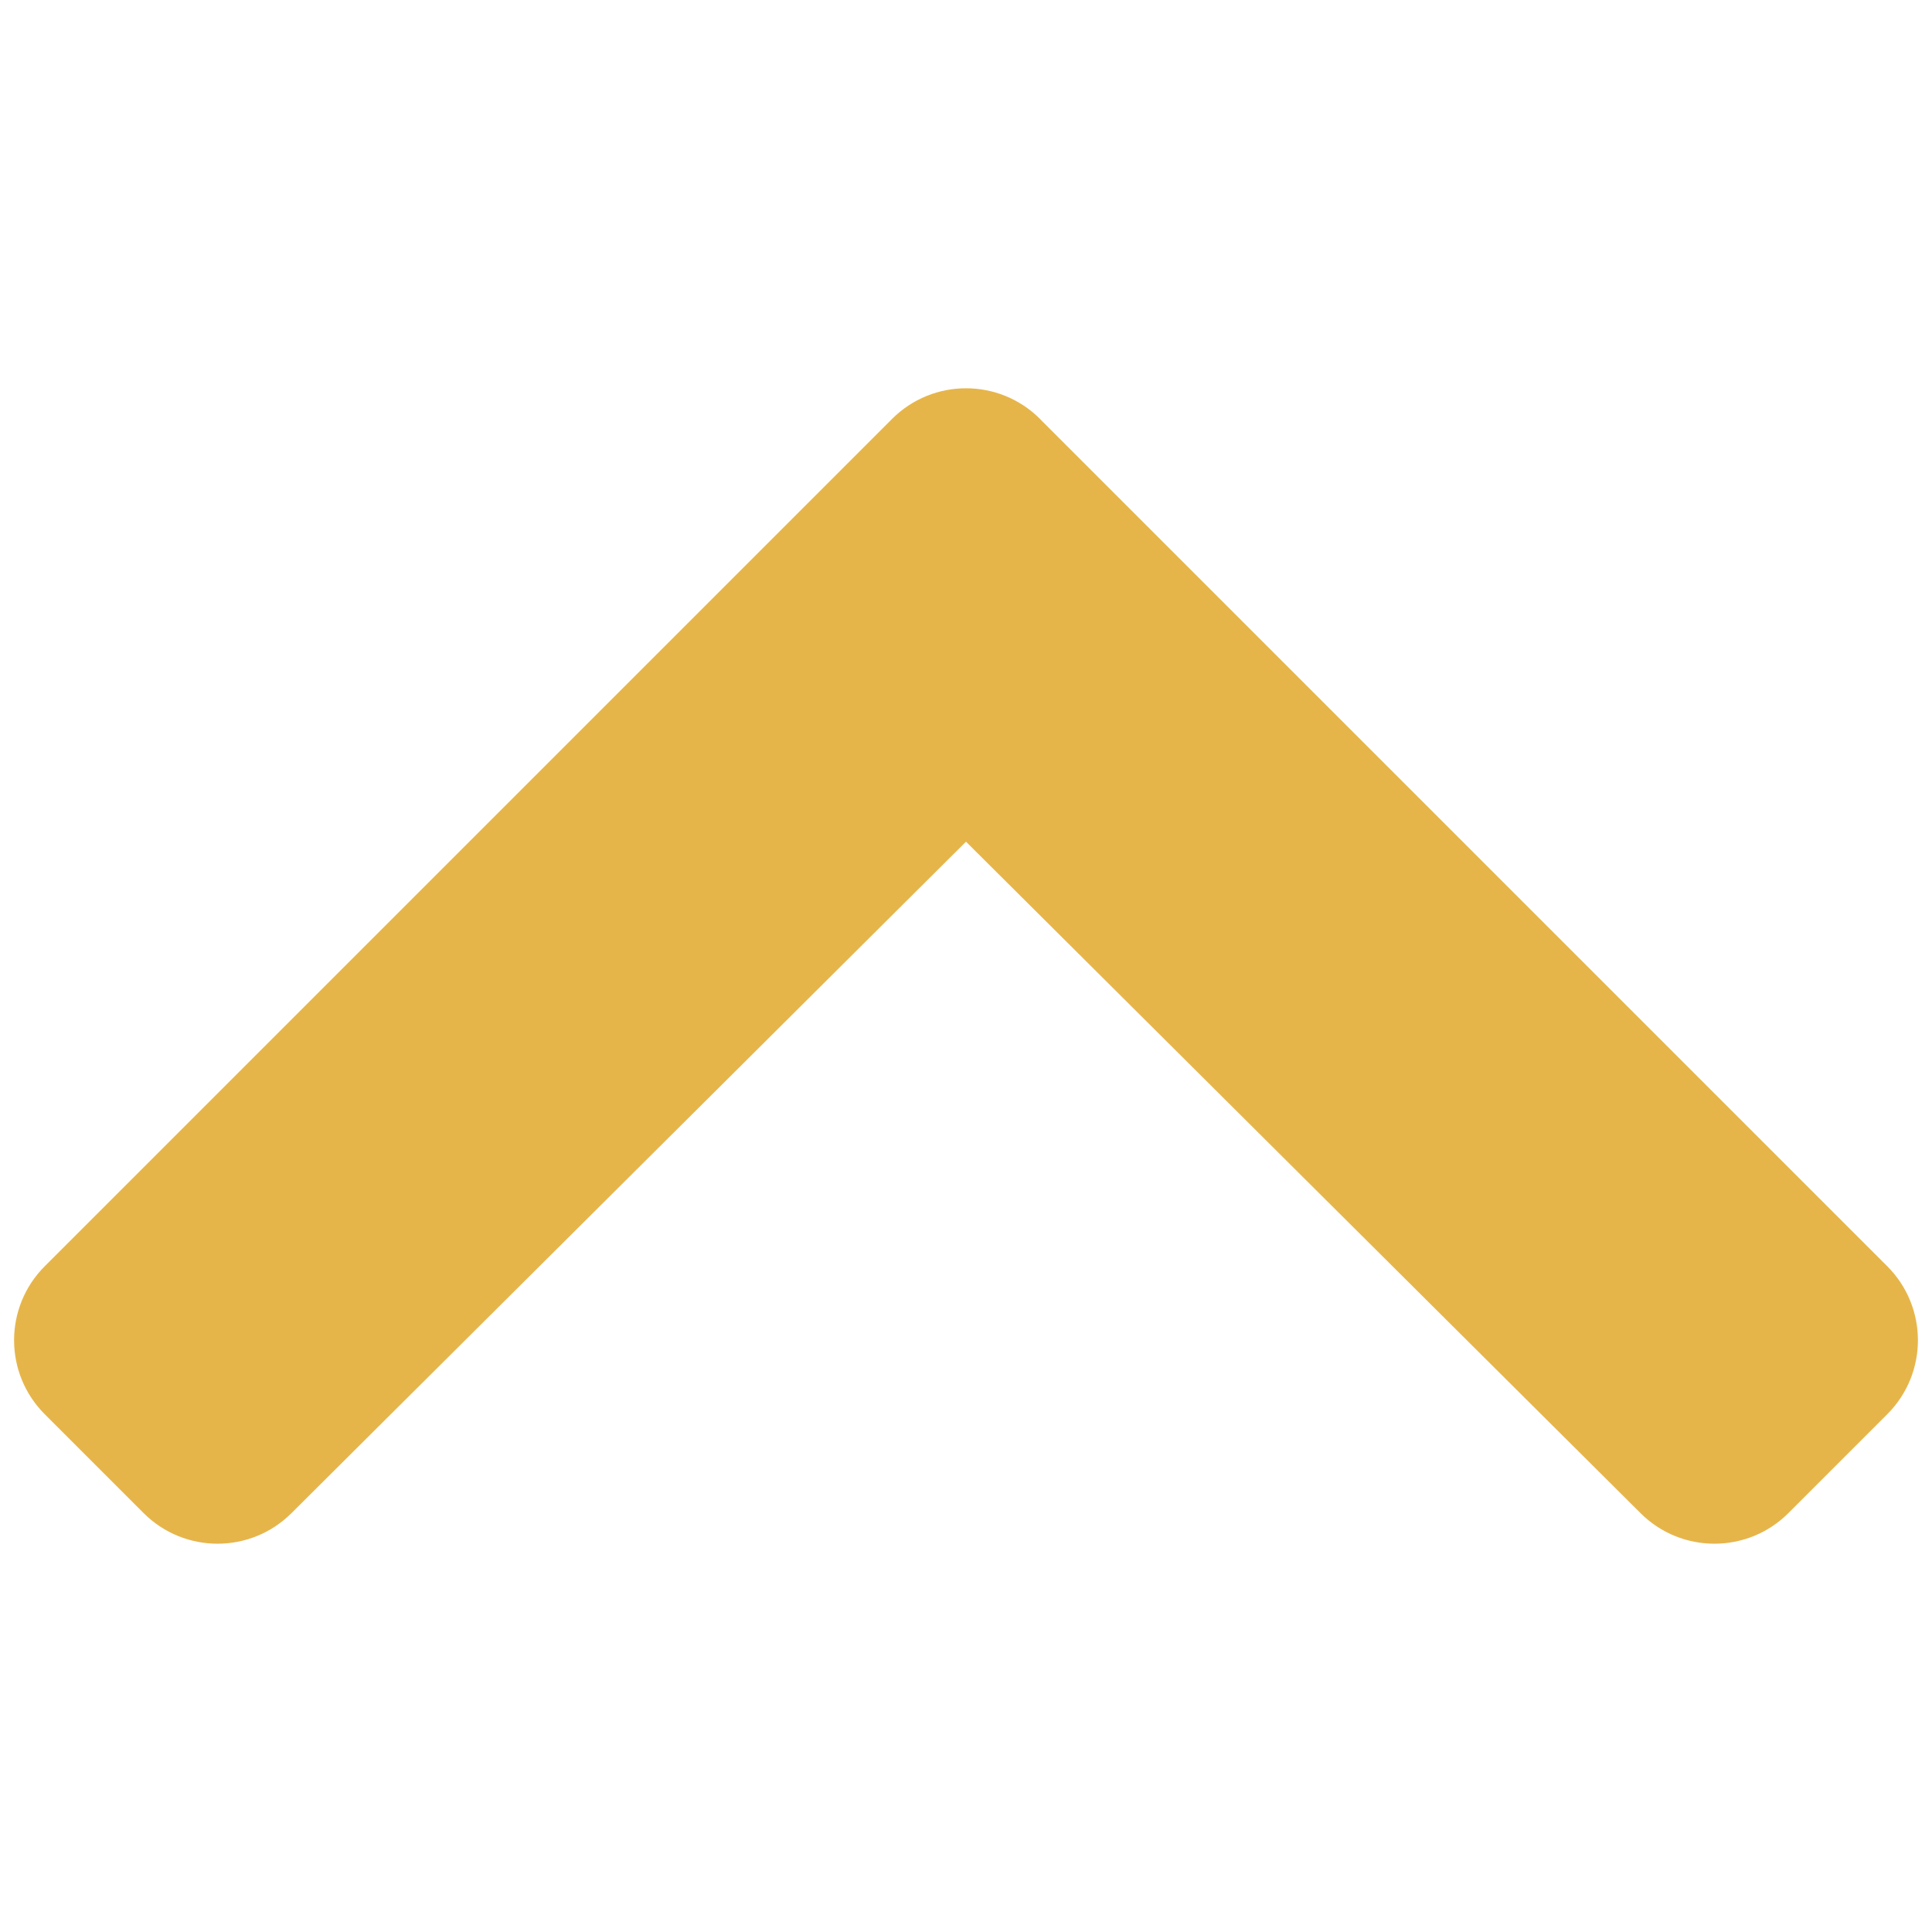
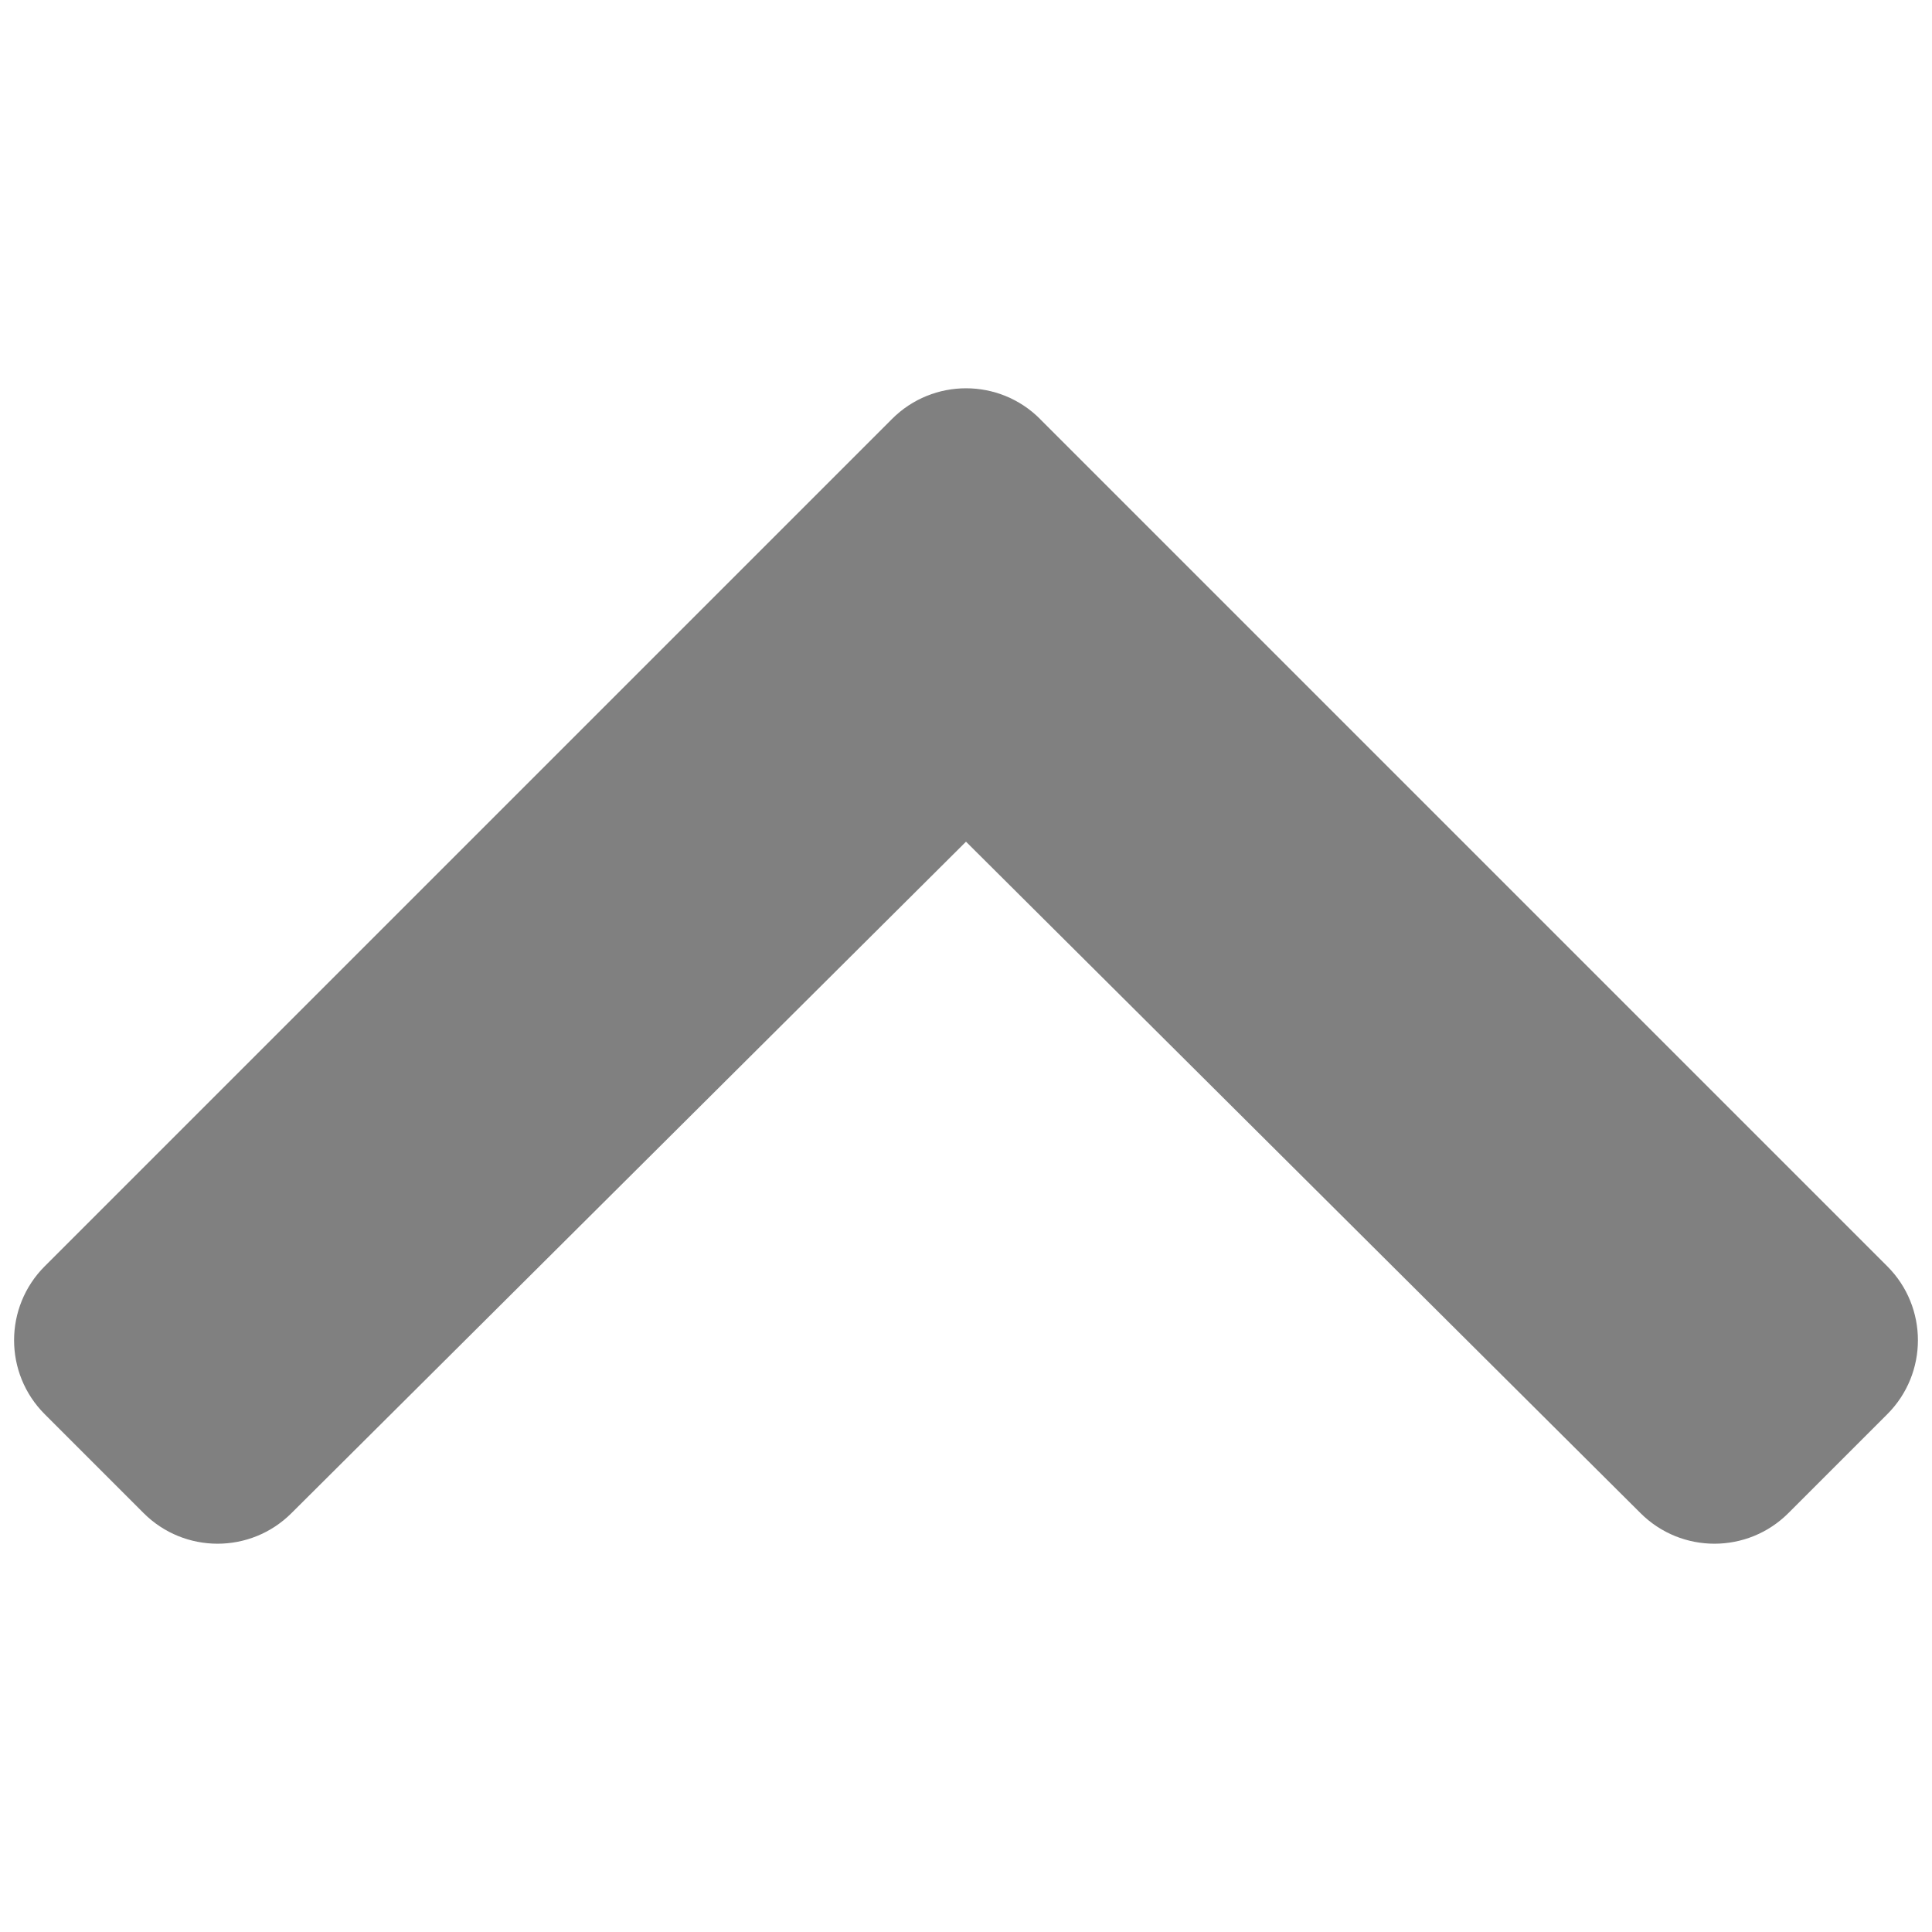
<svg xmlns="http://www.w3.org/2000/svg" viewBox="0 0 32 32" version="1.1" id="svg4" width="32" height="32">
  <defs id="defs8" />
-   <path d="M 17.225,6.939 31.259,20.973 c 0.677,0.677 0.677,1.774 0,2.451 l -1.637,1.637 c -0.676,0.676 -1.771,0.677 -2.448,0.003 L 16,13.941 4.826,25.064 c -0.677,0.674 -1.772,0.673 -2.448,-0.003 l -1.637,-1.637 c -0.677,-0.677 -0.677,-1.774 0,-2.451 L 14.775,6.939 c 0.677,-0.677 1.774,-0.677 2.451,-7.14e-5 z" id="path2" style="fill:#e6b54a;stroke-width:0.072;fill-opacity:1" />
+   <path d="M 17.225,6.939 31.259,20.973 c 0.677,0.677 0.677,1.774 0,2.451 l -1.637,1.637 c -0.676,0.676 -1.771,0.677 -2.448,0.003 L 16,13.941 4.826,25.064 c -0.677,0.674 -1.772,0.673 -2.448,-0.003 l -1.637,-1.637 c -0.677,-0.677 -0.677,-1.774 0,-2.451 L 14.775,6.939 c 0.677,-0.677 1.774,-0.677 2.451,-7.14e-5 z" id="path2" style="fill:#808080;stroke-width:0.072;fill-opacity:1" />
</svg>
